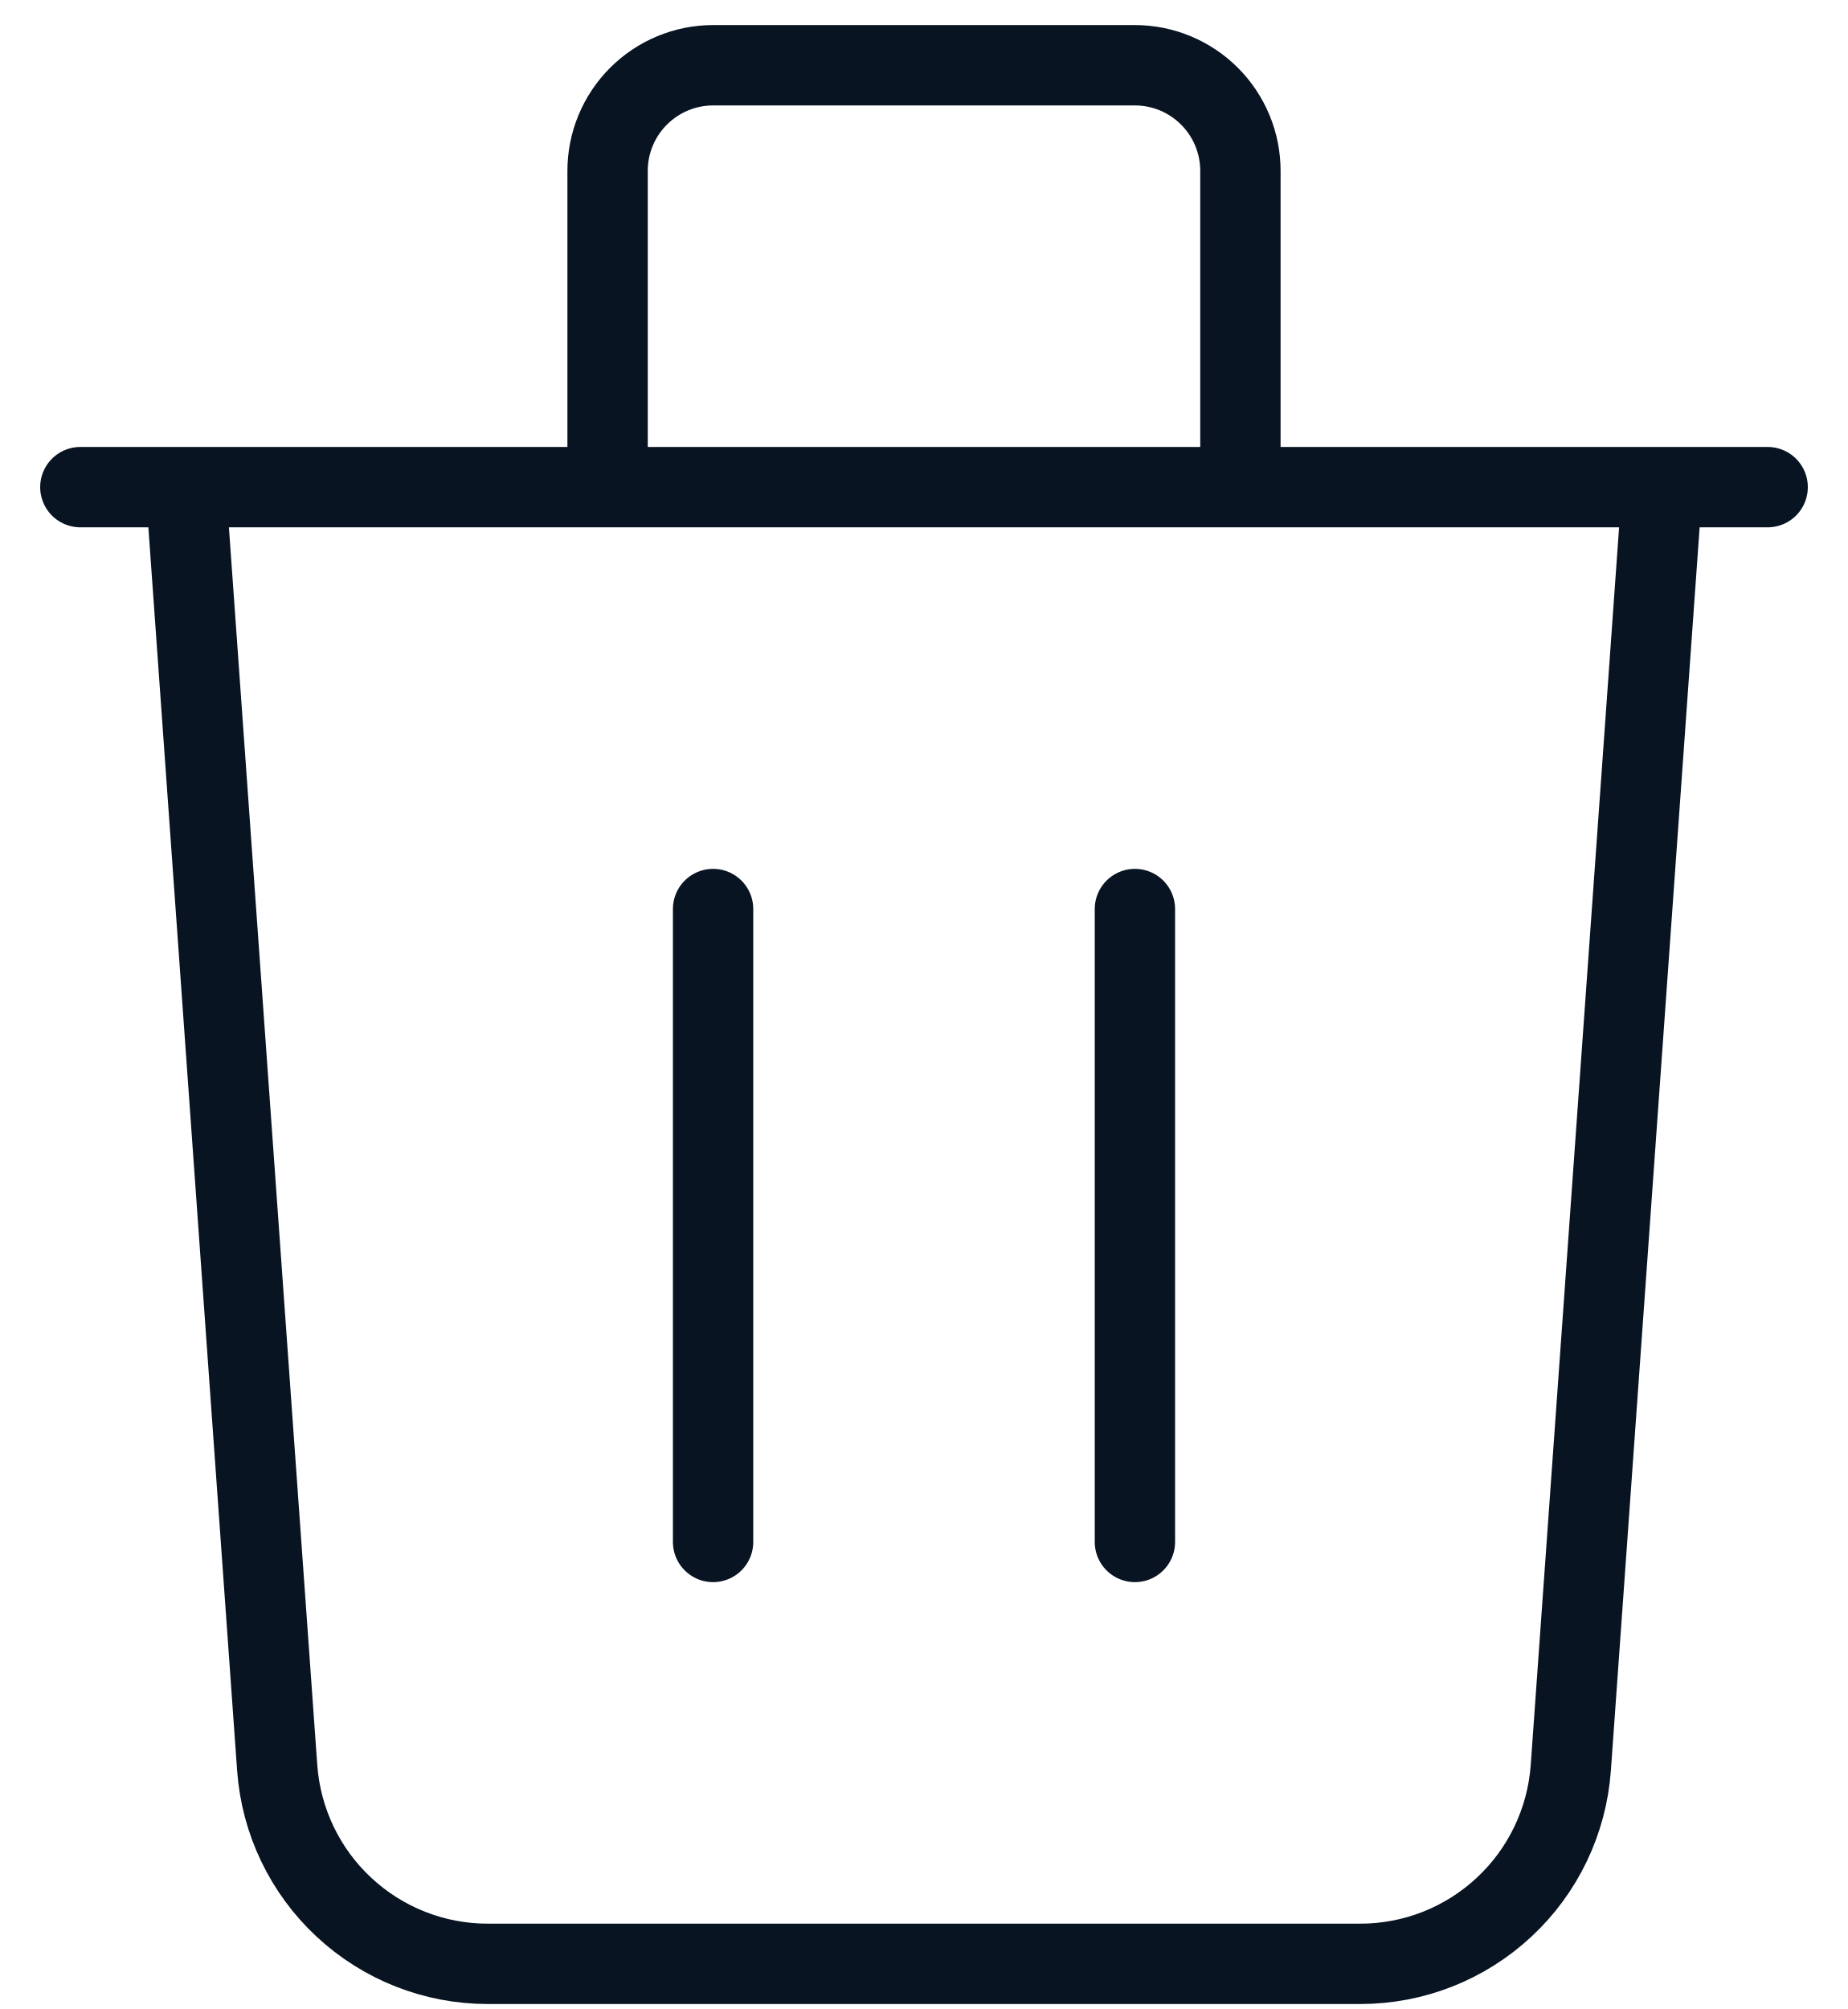
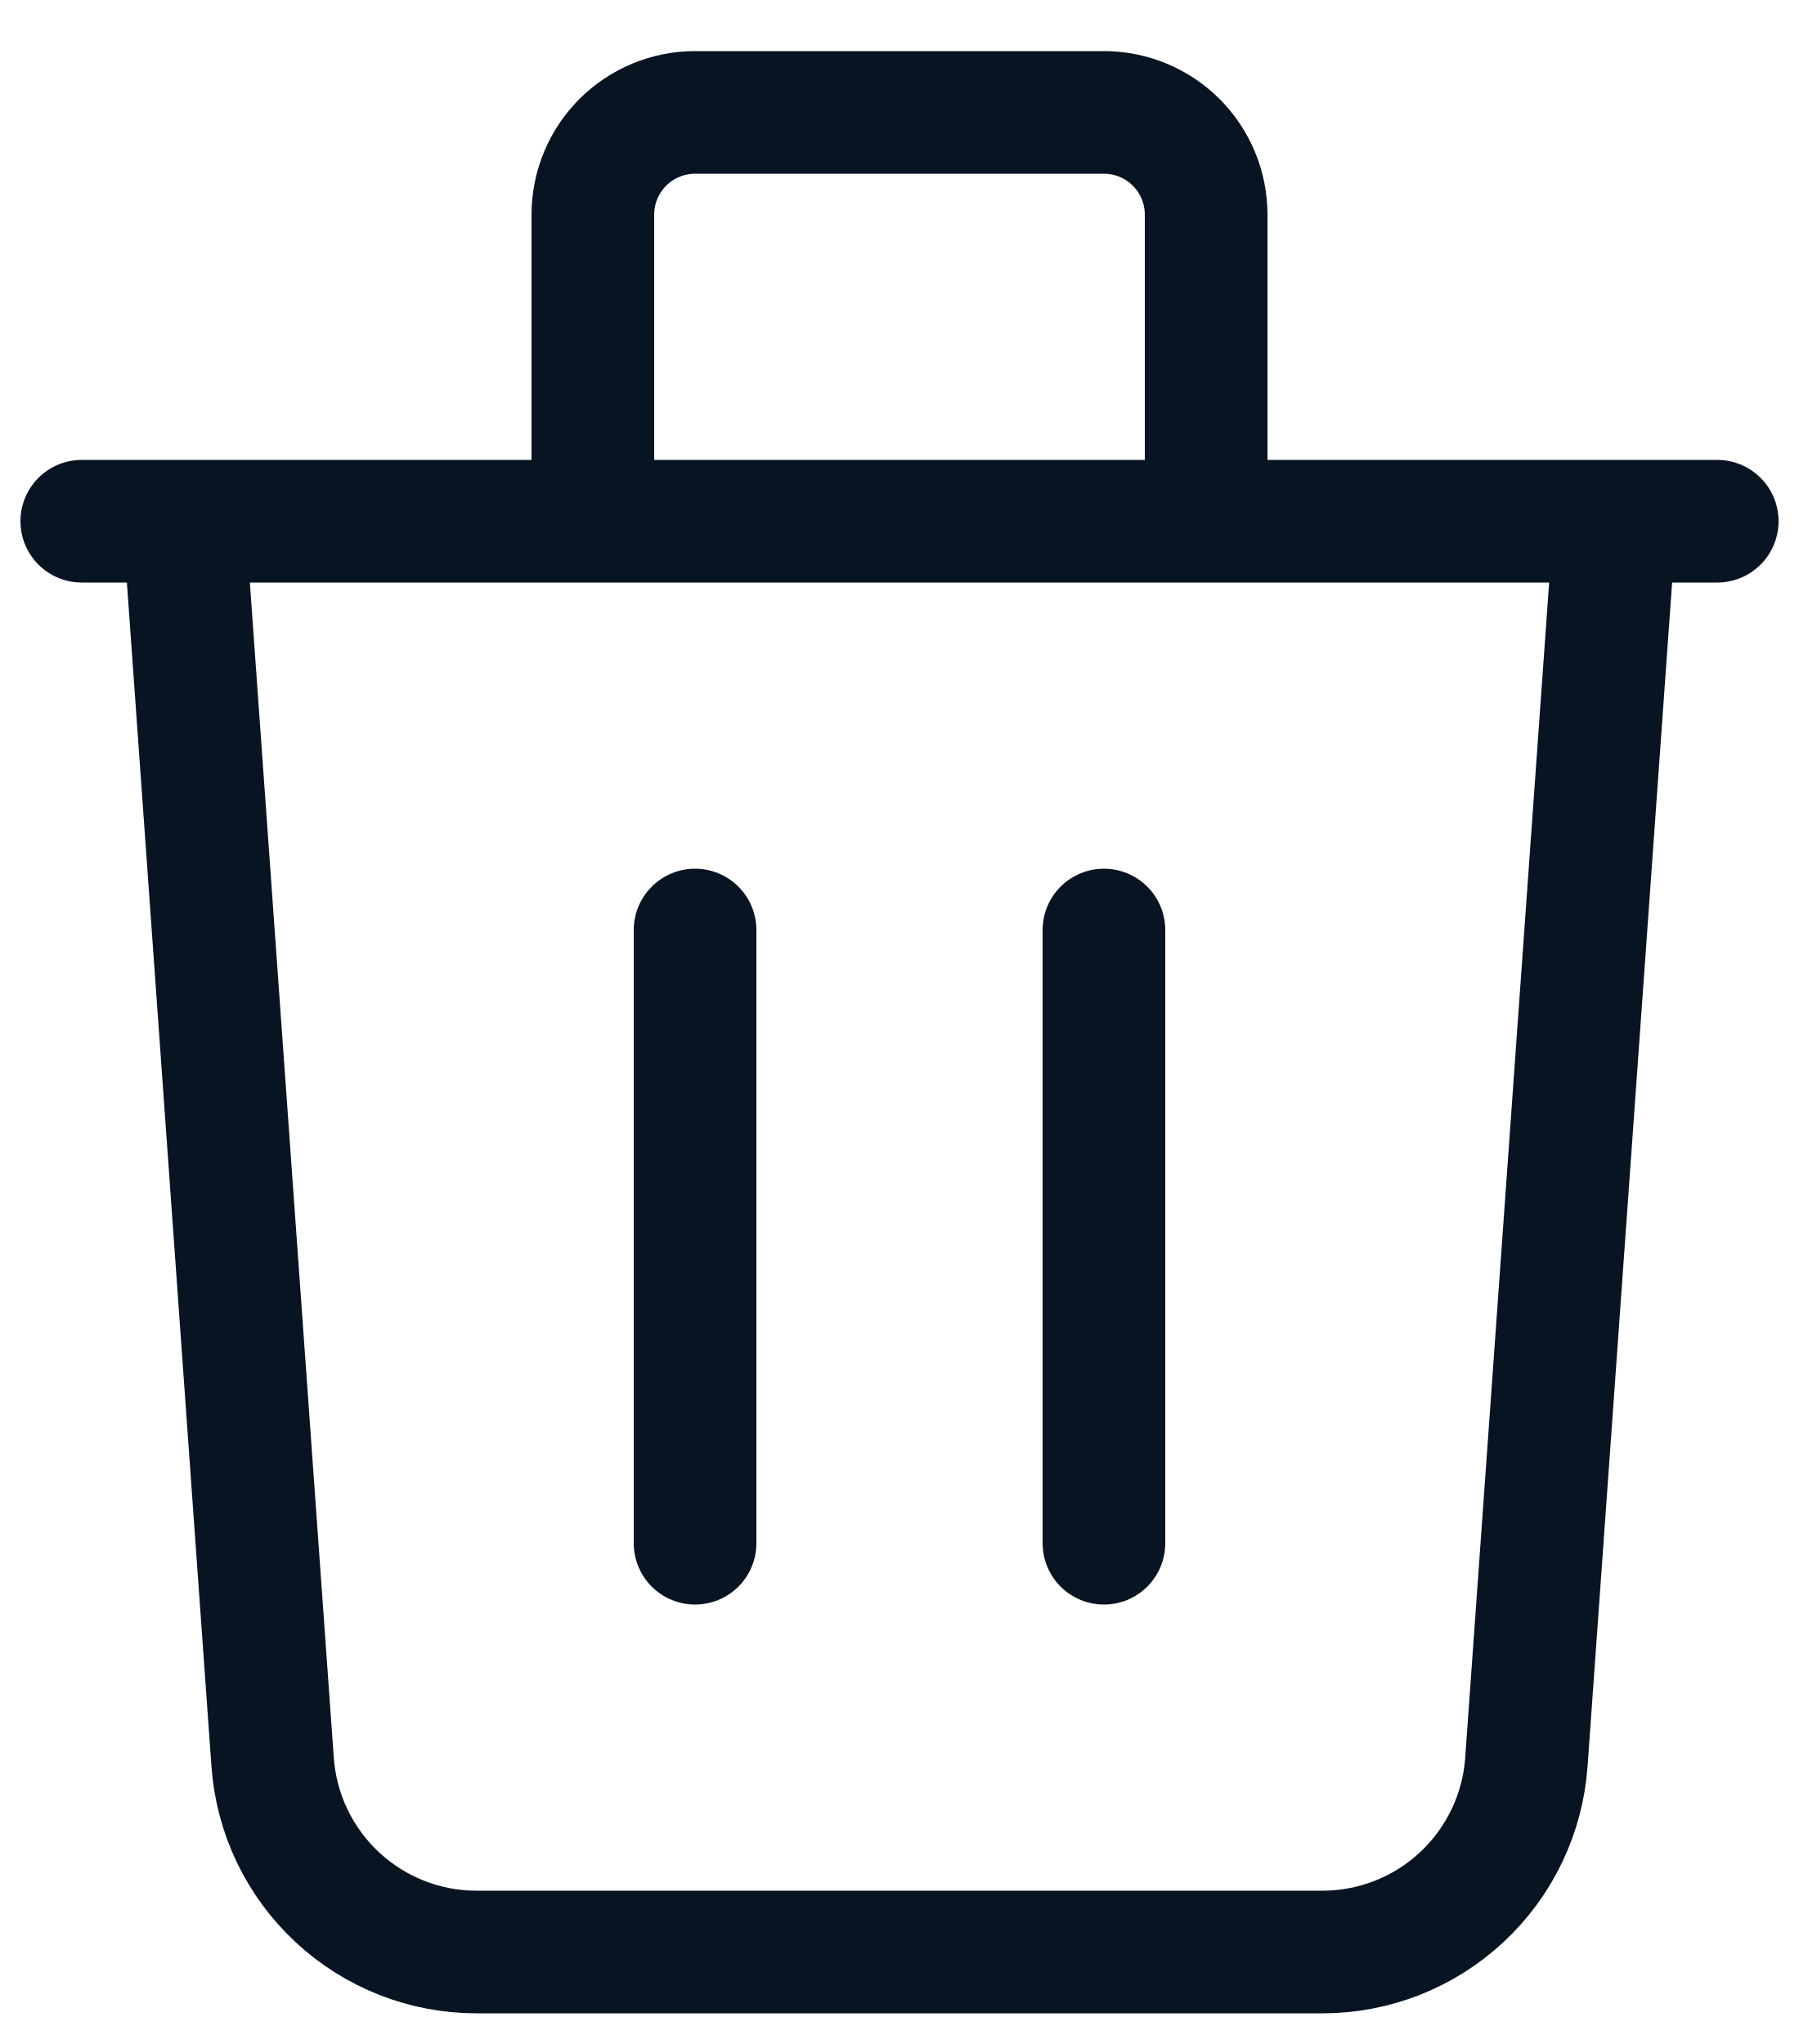
- <svg xmlns="http://www.w3.org/2000/svg" width="23" height="25" viewBox="0 0 23 25" fill="none">
-   <path d="M1 6.062H22M20.688 6.062L19.55 21.999C19.502 22.661 19.206 23.281 18.72 23.733C18.234 24.186 17.595 24.438 16.931 24.438H6.069C5.405 24.438 4.766 24.186 4.28 23.733C3.794 23.281 3.498 22.661 3.45 21.999L2.312 6.062H20.688ZM8.875 11.312V19.188V11.312ZM14.125 11.312V19.188V11.312ZM15.438 6.062V2.125C15.438 1.777 15.299 1.443 15.053 1.197C14.807 0.951 14.473 0.812 14.125 0.812H8.875C8.527 0.812 8.193 0.951 7.947 1.197C7.701 1.443 7.562 1.777 7.562 2.125V6.062H15.438Z" stroke="#091422" stroke-linecap="round" stroke-linejoin="round" />
+ <svg xmlns="http://www.w3.org/2000/svg" width="22" height="25" viewBox="0 0 22 25" fill="none">
+   <path d="M1 6.375H21M19.75 6.375L18.666 21.552C18.621 22.183 18.339 22.773 17.876 23.204C17.414 23.635 16.805 23.875 16.172 23.875H5.827C5.195 23.875 4.586 23.635 4.124 23.204C3.661 22.773 3.379 22.183 3.334 21.552L2.25 6.375H19.75ZM8.5 11.375V18.875V11.375ZM13.5 11.375V18.875V11.375ZM14.75 6.375V2.625C14.75 2.293 14.618 1.976 14.384 1.741C14.149 1.507 13.832 1.375 13.5 1.375H8.5C8.168 1.375 7.851 1.507 7.616 1.741C7.382 1.976 7.25 2.293 7.25 2.625V6.375H14.75Z" stroke="#091422" stroke-width="1.5" stroke-linecap="round" stroke-linejoin="round" />
</svg>
